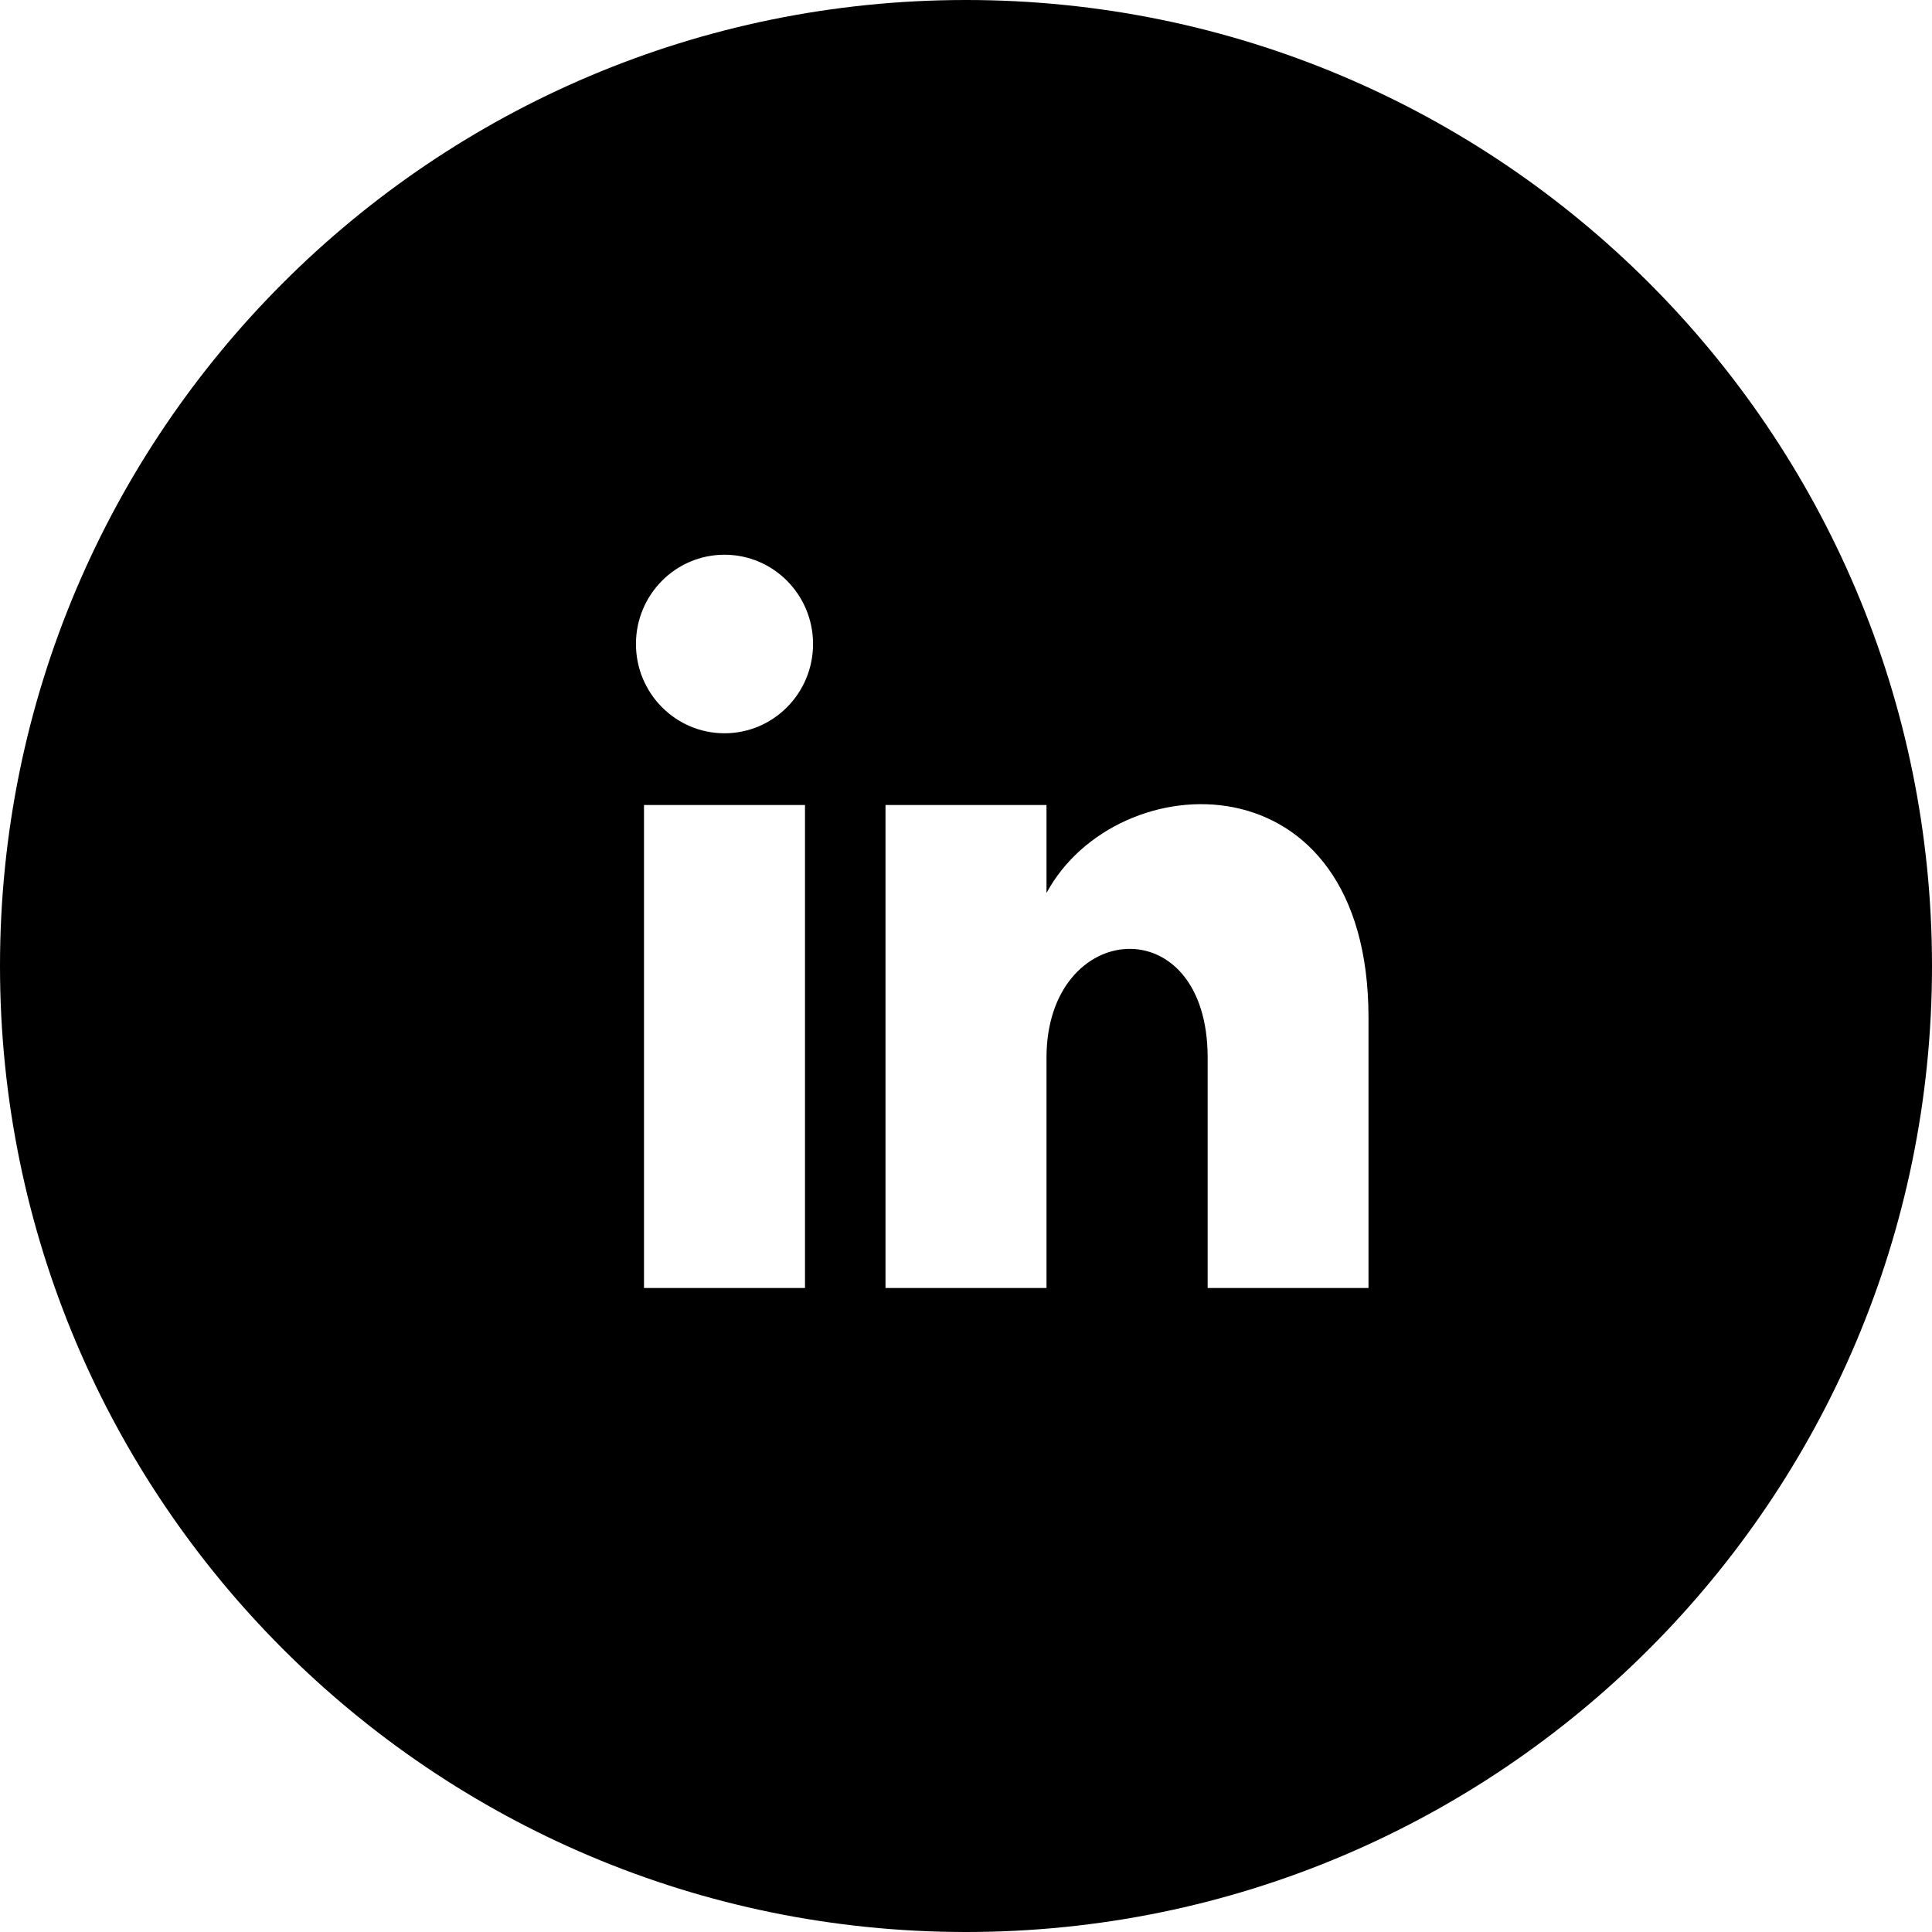
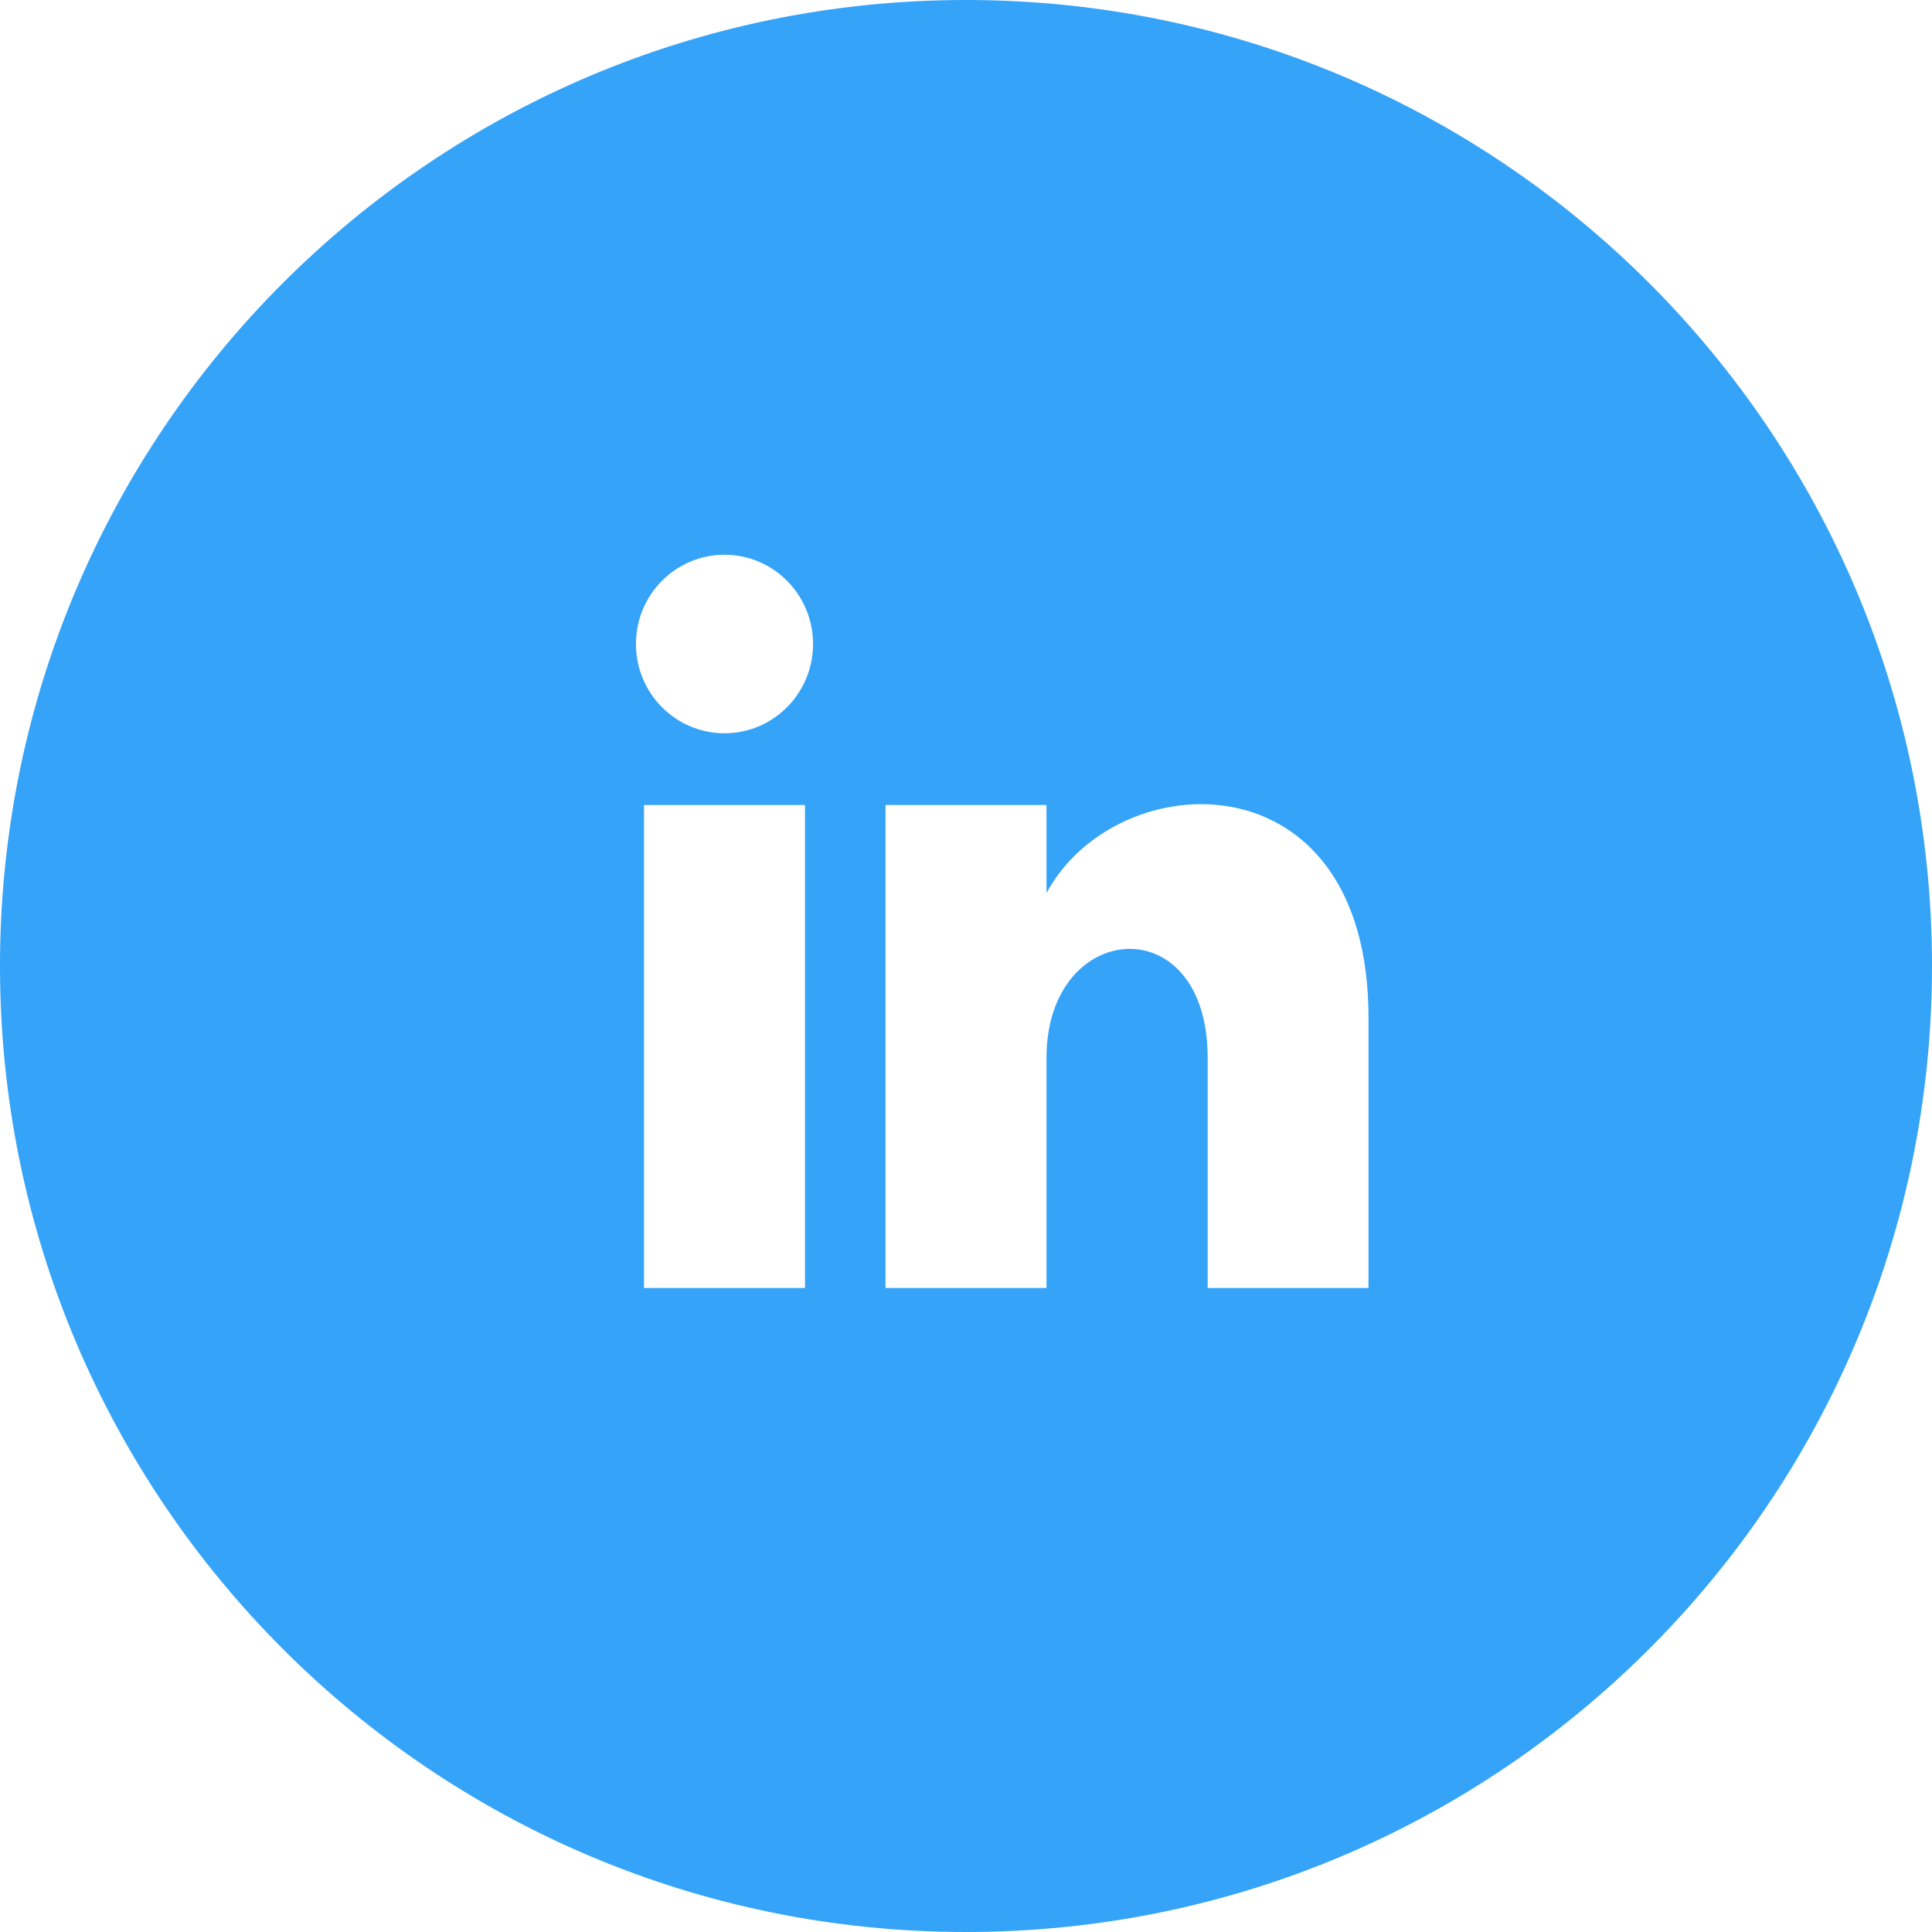
- <svg xmlns="http://www.w3.org/2000/svg" width="24" height="24" viewBox="0 0 24 24">
+ <svg xmlns="http://www.w3.org/2000/svg" fill="#34A3F8" width="24" height="24" viewBox="0 0 24 24">
  <path d="M12 0c-6.627 0-12 5.373-12 12s5.373 12 12 12 12-5.373 12-12-5.373-12-12-12zm-2 16h-2v-6h2v6zm-1-6.891c-.607 0-1.1-.496-1.1-1.109 0-.612.492-1.109 1.1-1.109s1.1.497 1.1 1.109c0 .613-.493 1.109-1.1 1.109zm8 6.891h-1.998v-2.861c0-1.881-2.002-1.722-2.002 0v2.861h-2v-6h2v1.093c.872-1.616 4-1.736 4 1.548v3.359z" />
</svg>
